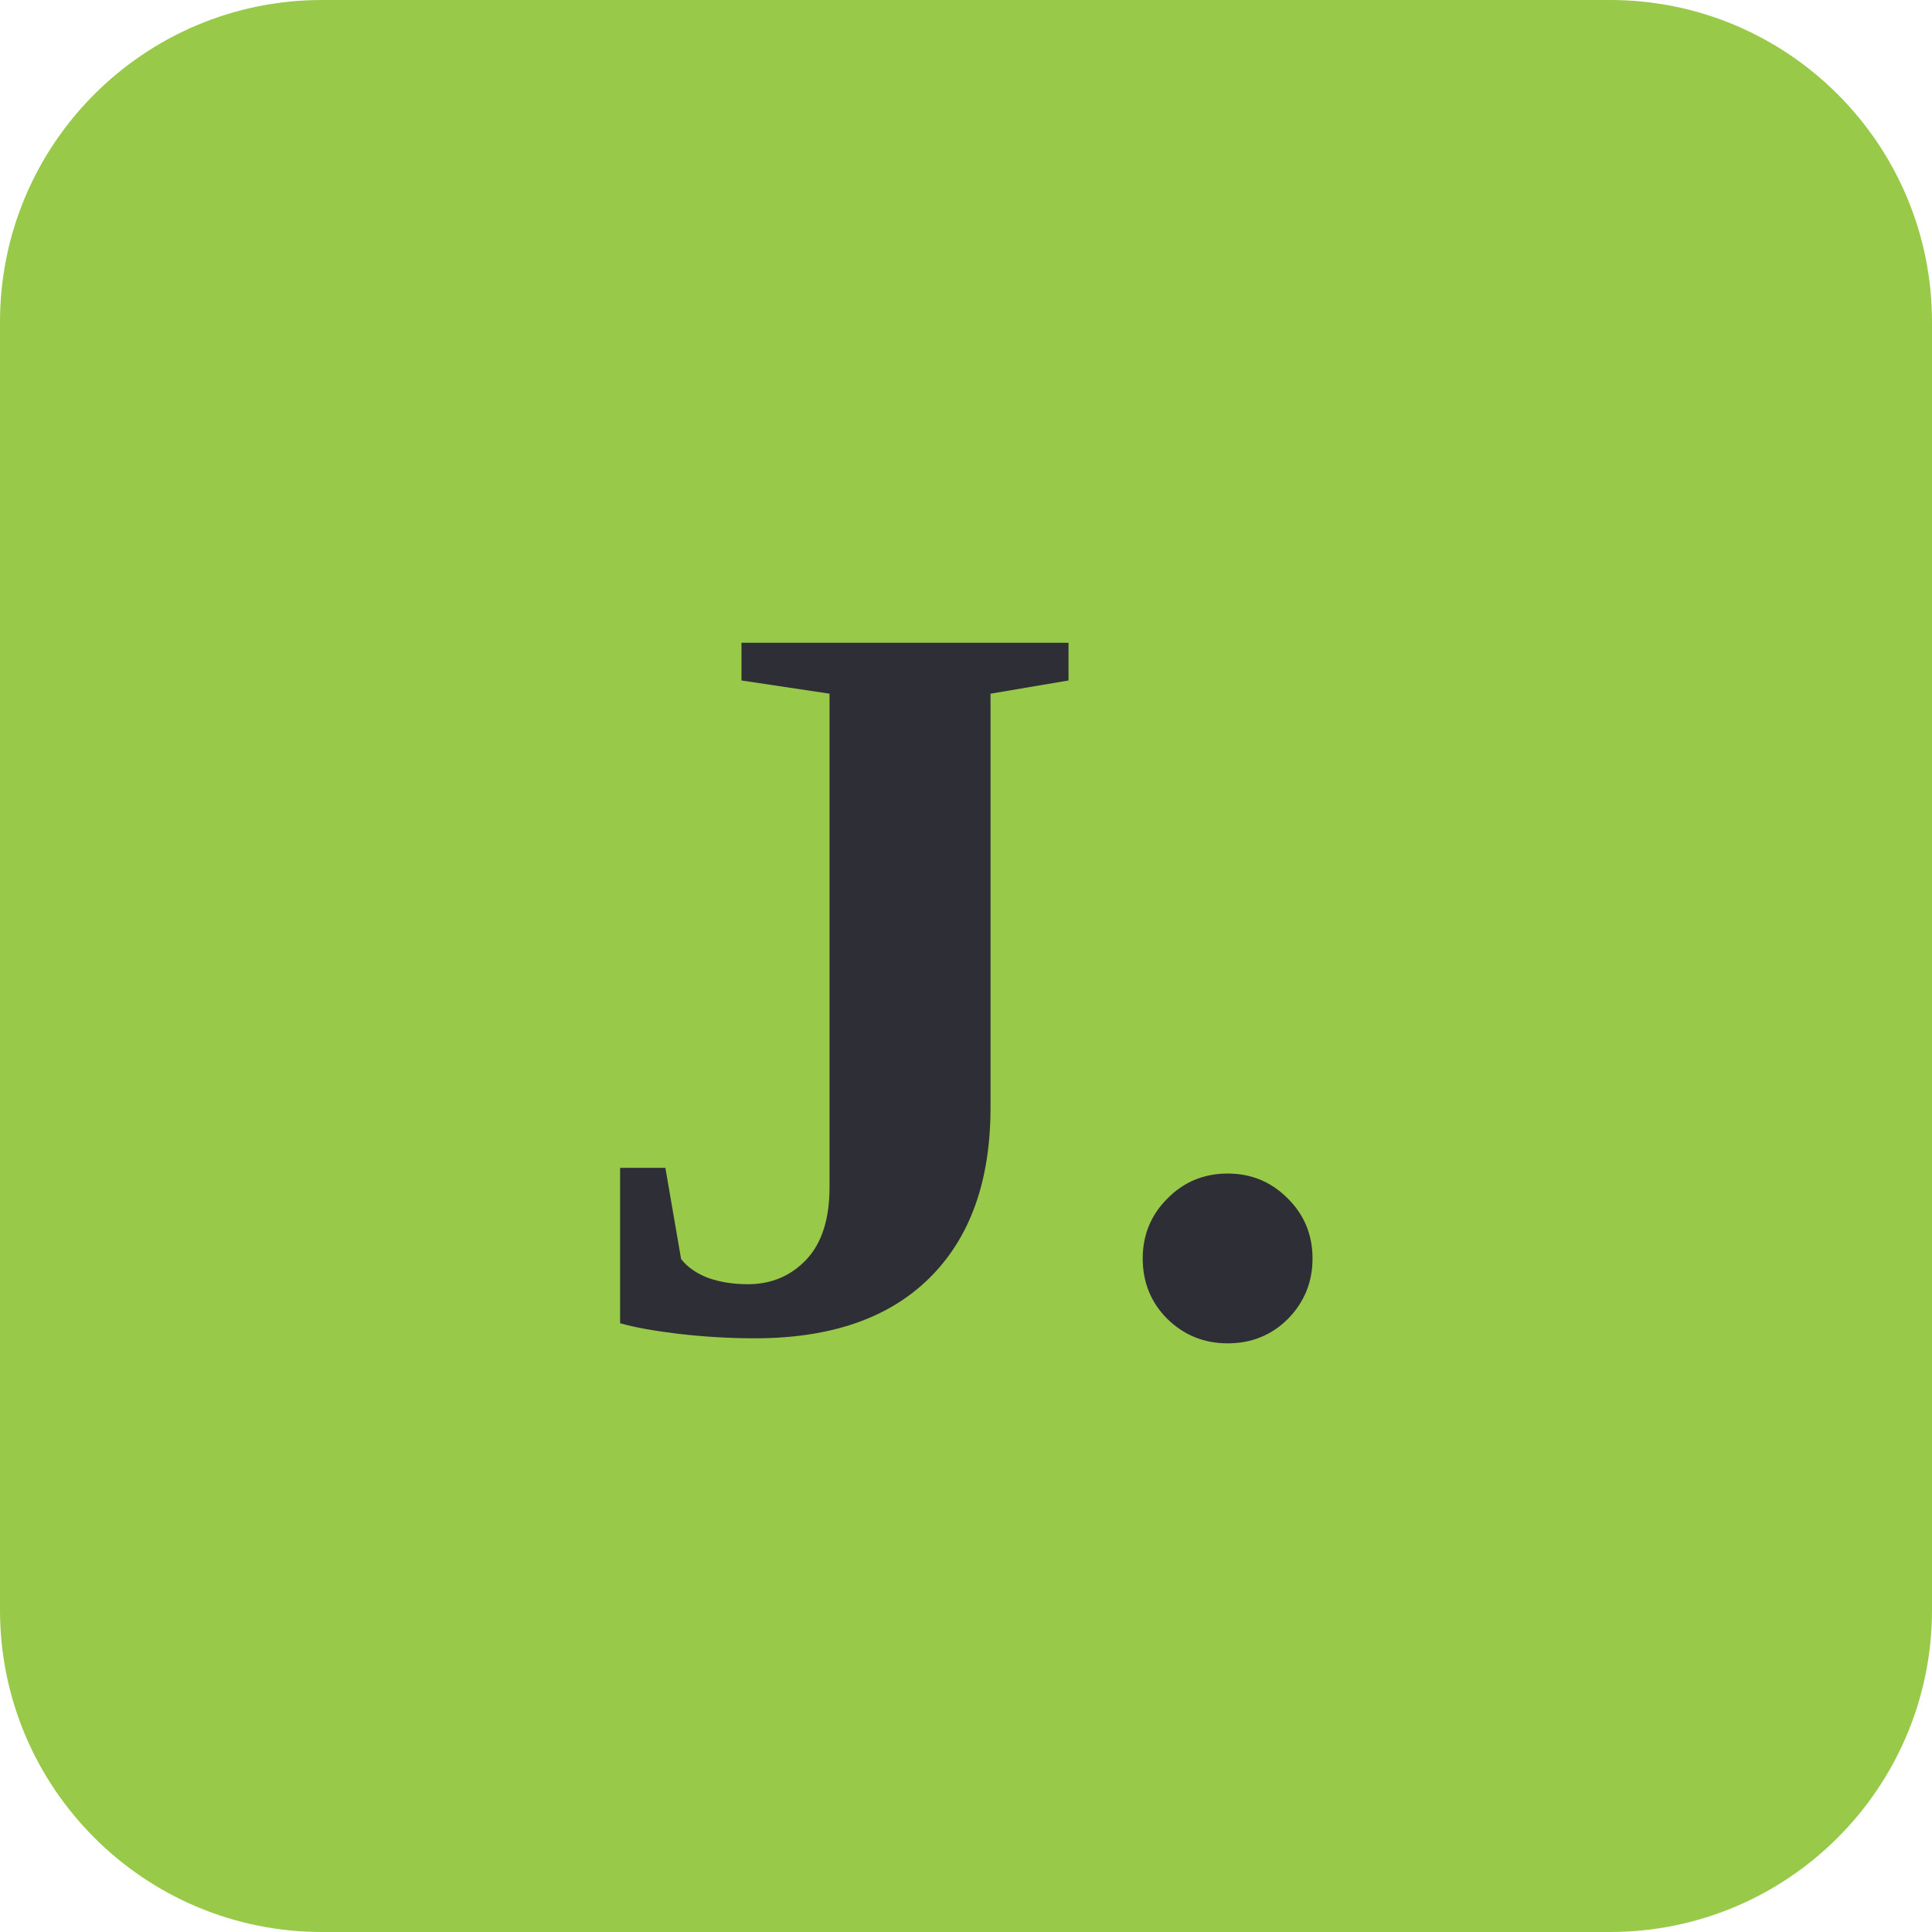
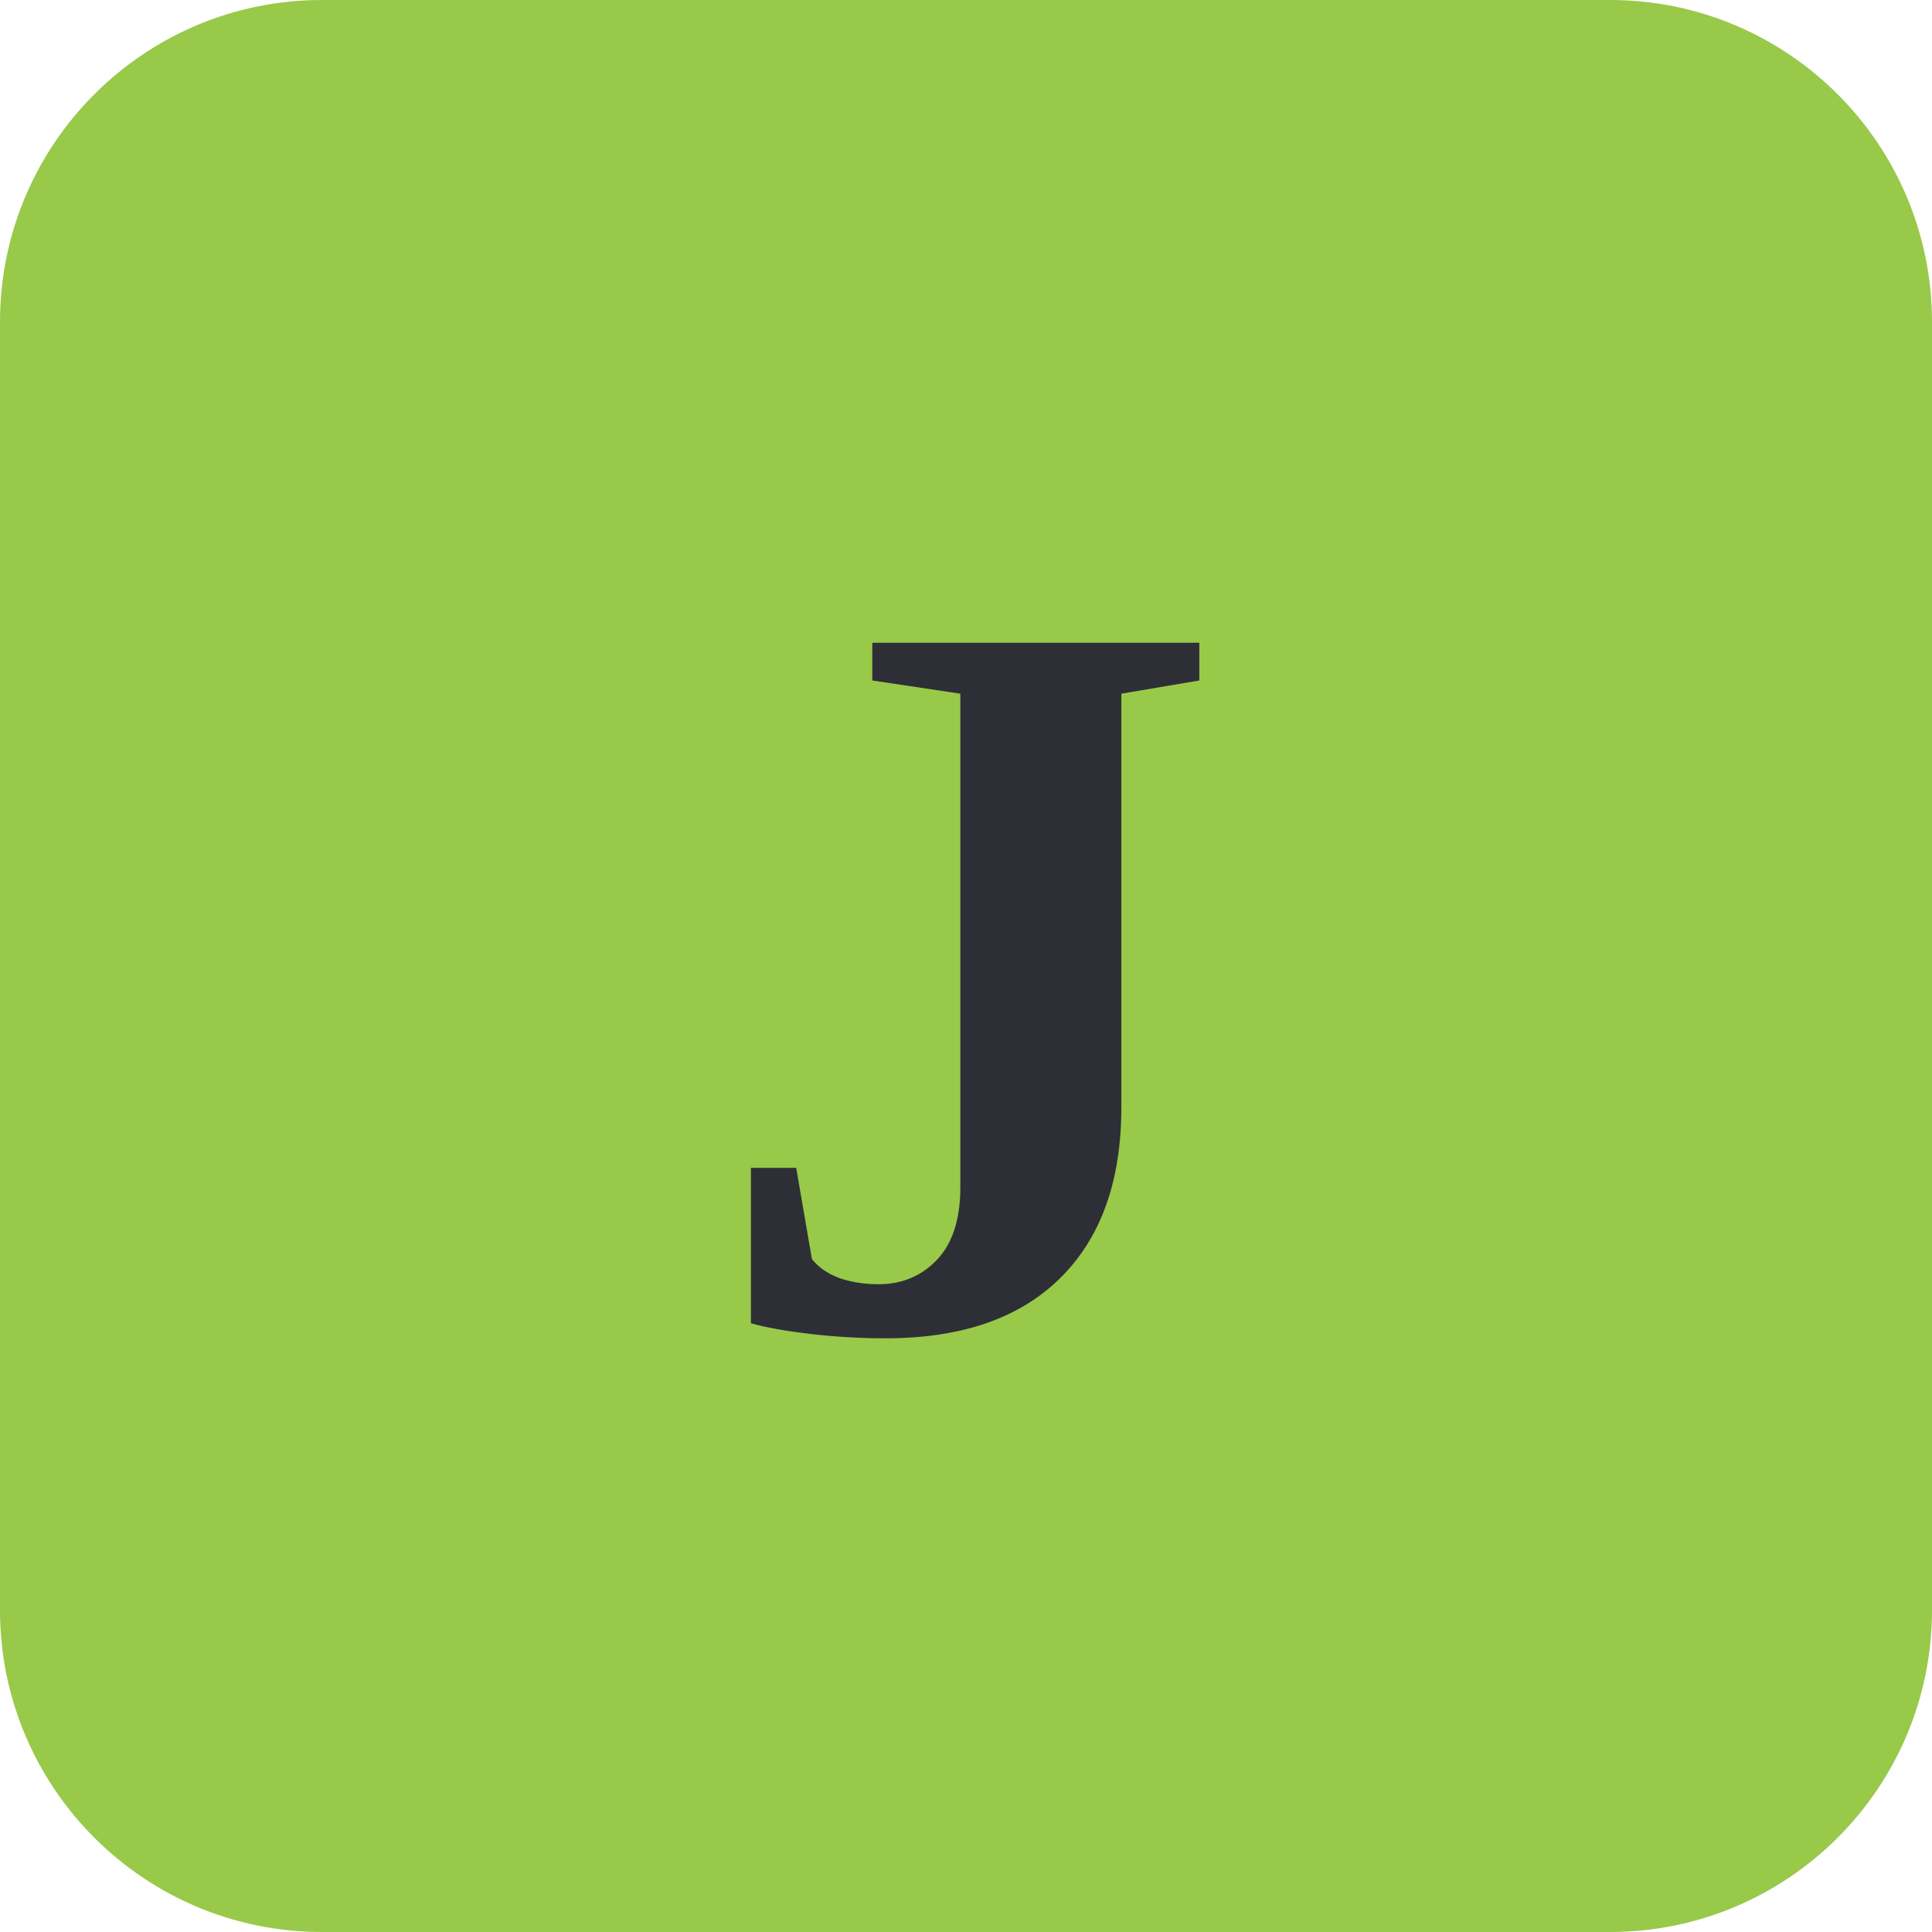
<svg xmlns="http://www.w3.org/2000/svg" width="48" height="48" viewBox="0 0 48 48">
  <rect width="48" height="48" rx="8" fill="#98c949" />
-   <text x="24" y="33" text-anchor="middle" font-family="Georgia, 'Times New Roman', serif" font-size="26" font-weight="700" fill="#2e2e37">J.</text>
+   <text x="24" y="33" text-anchor="middle" font-family="Georgia, 'Times New Roman', serif" font-size="26" font-weight="700" fill="#2e2e37">J</text>
</svg>
